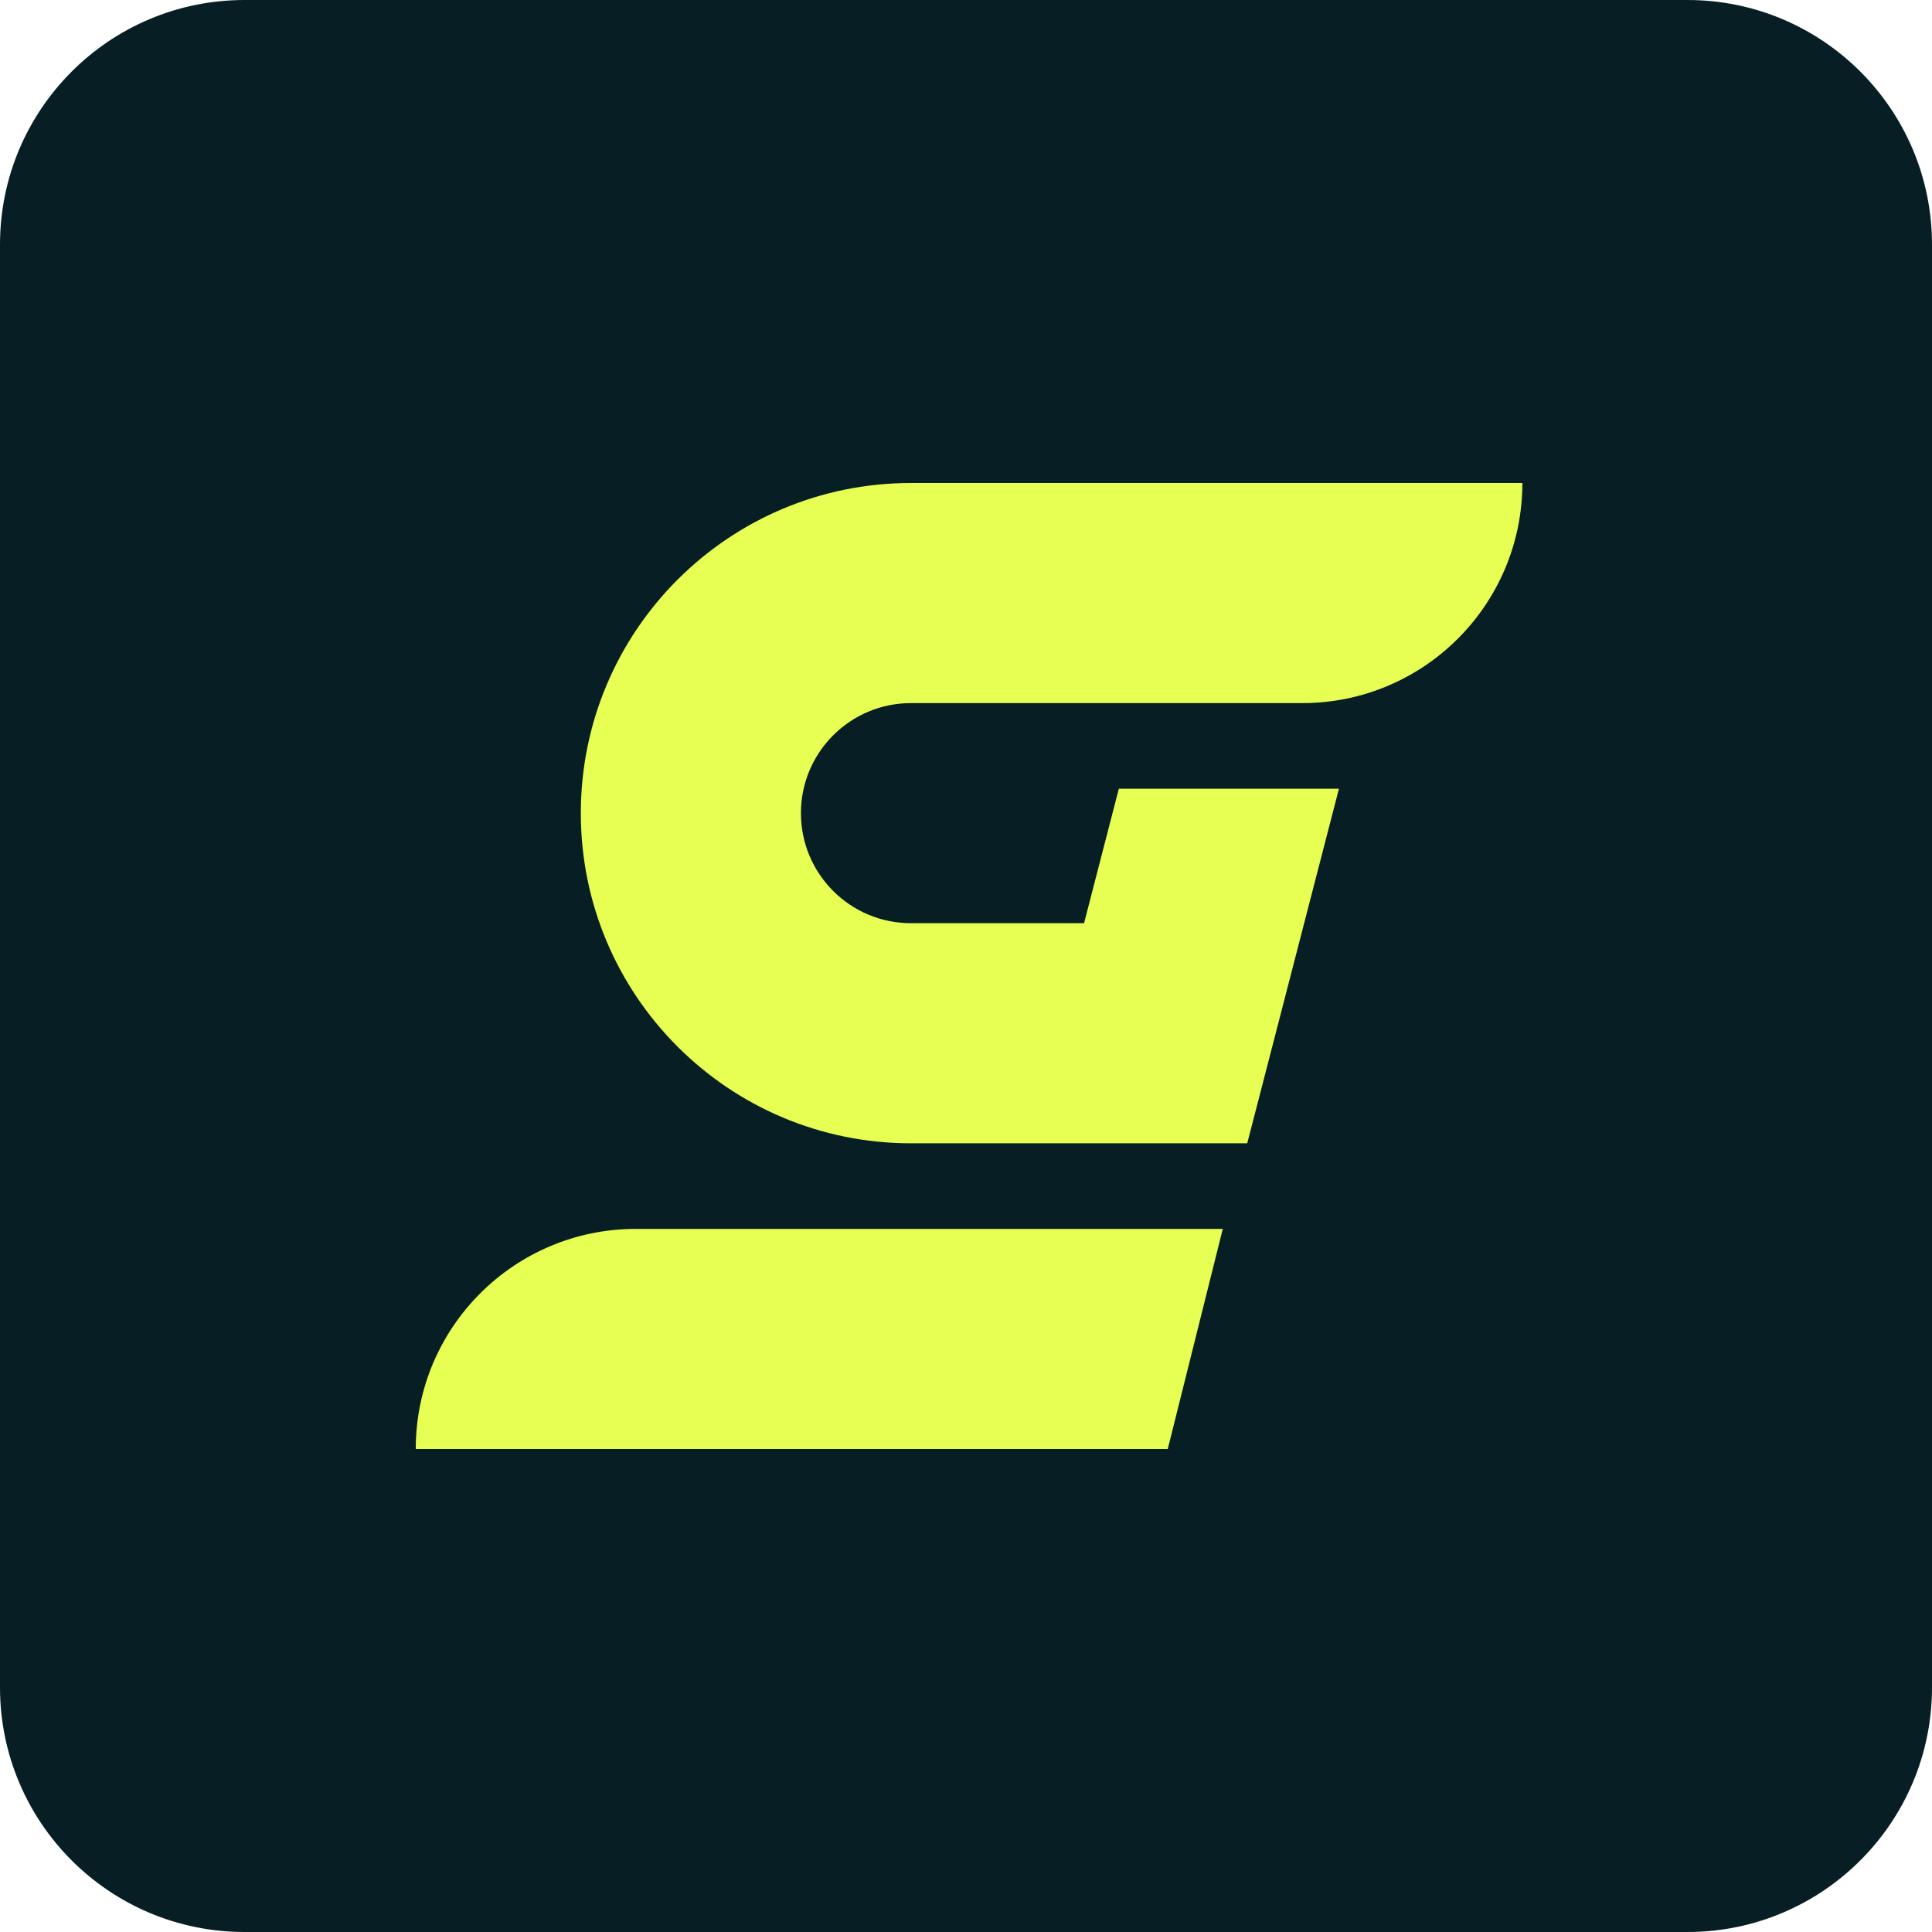
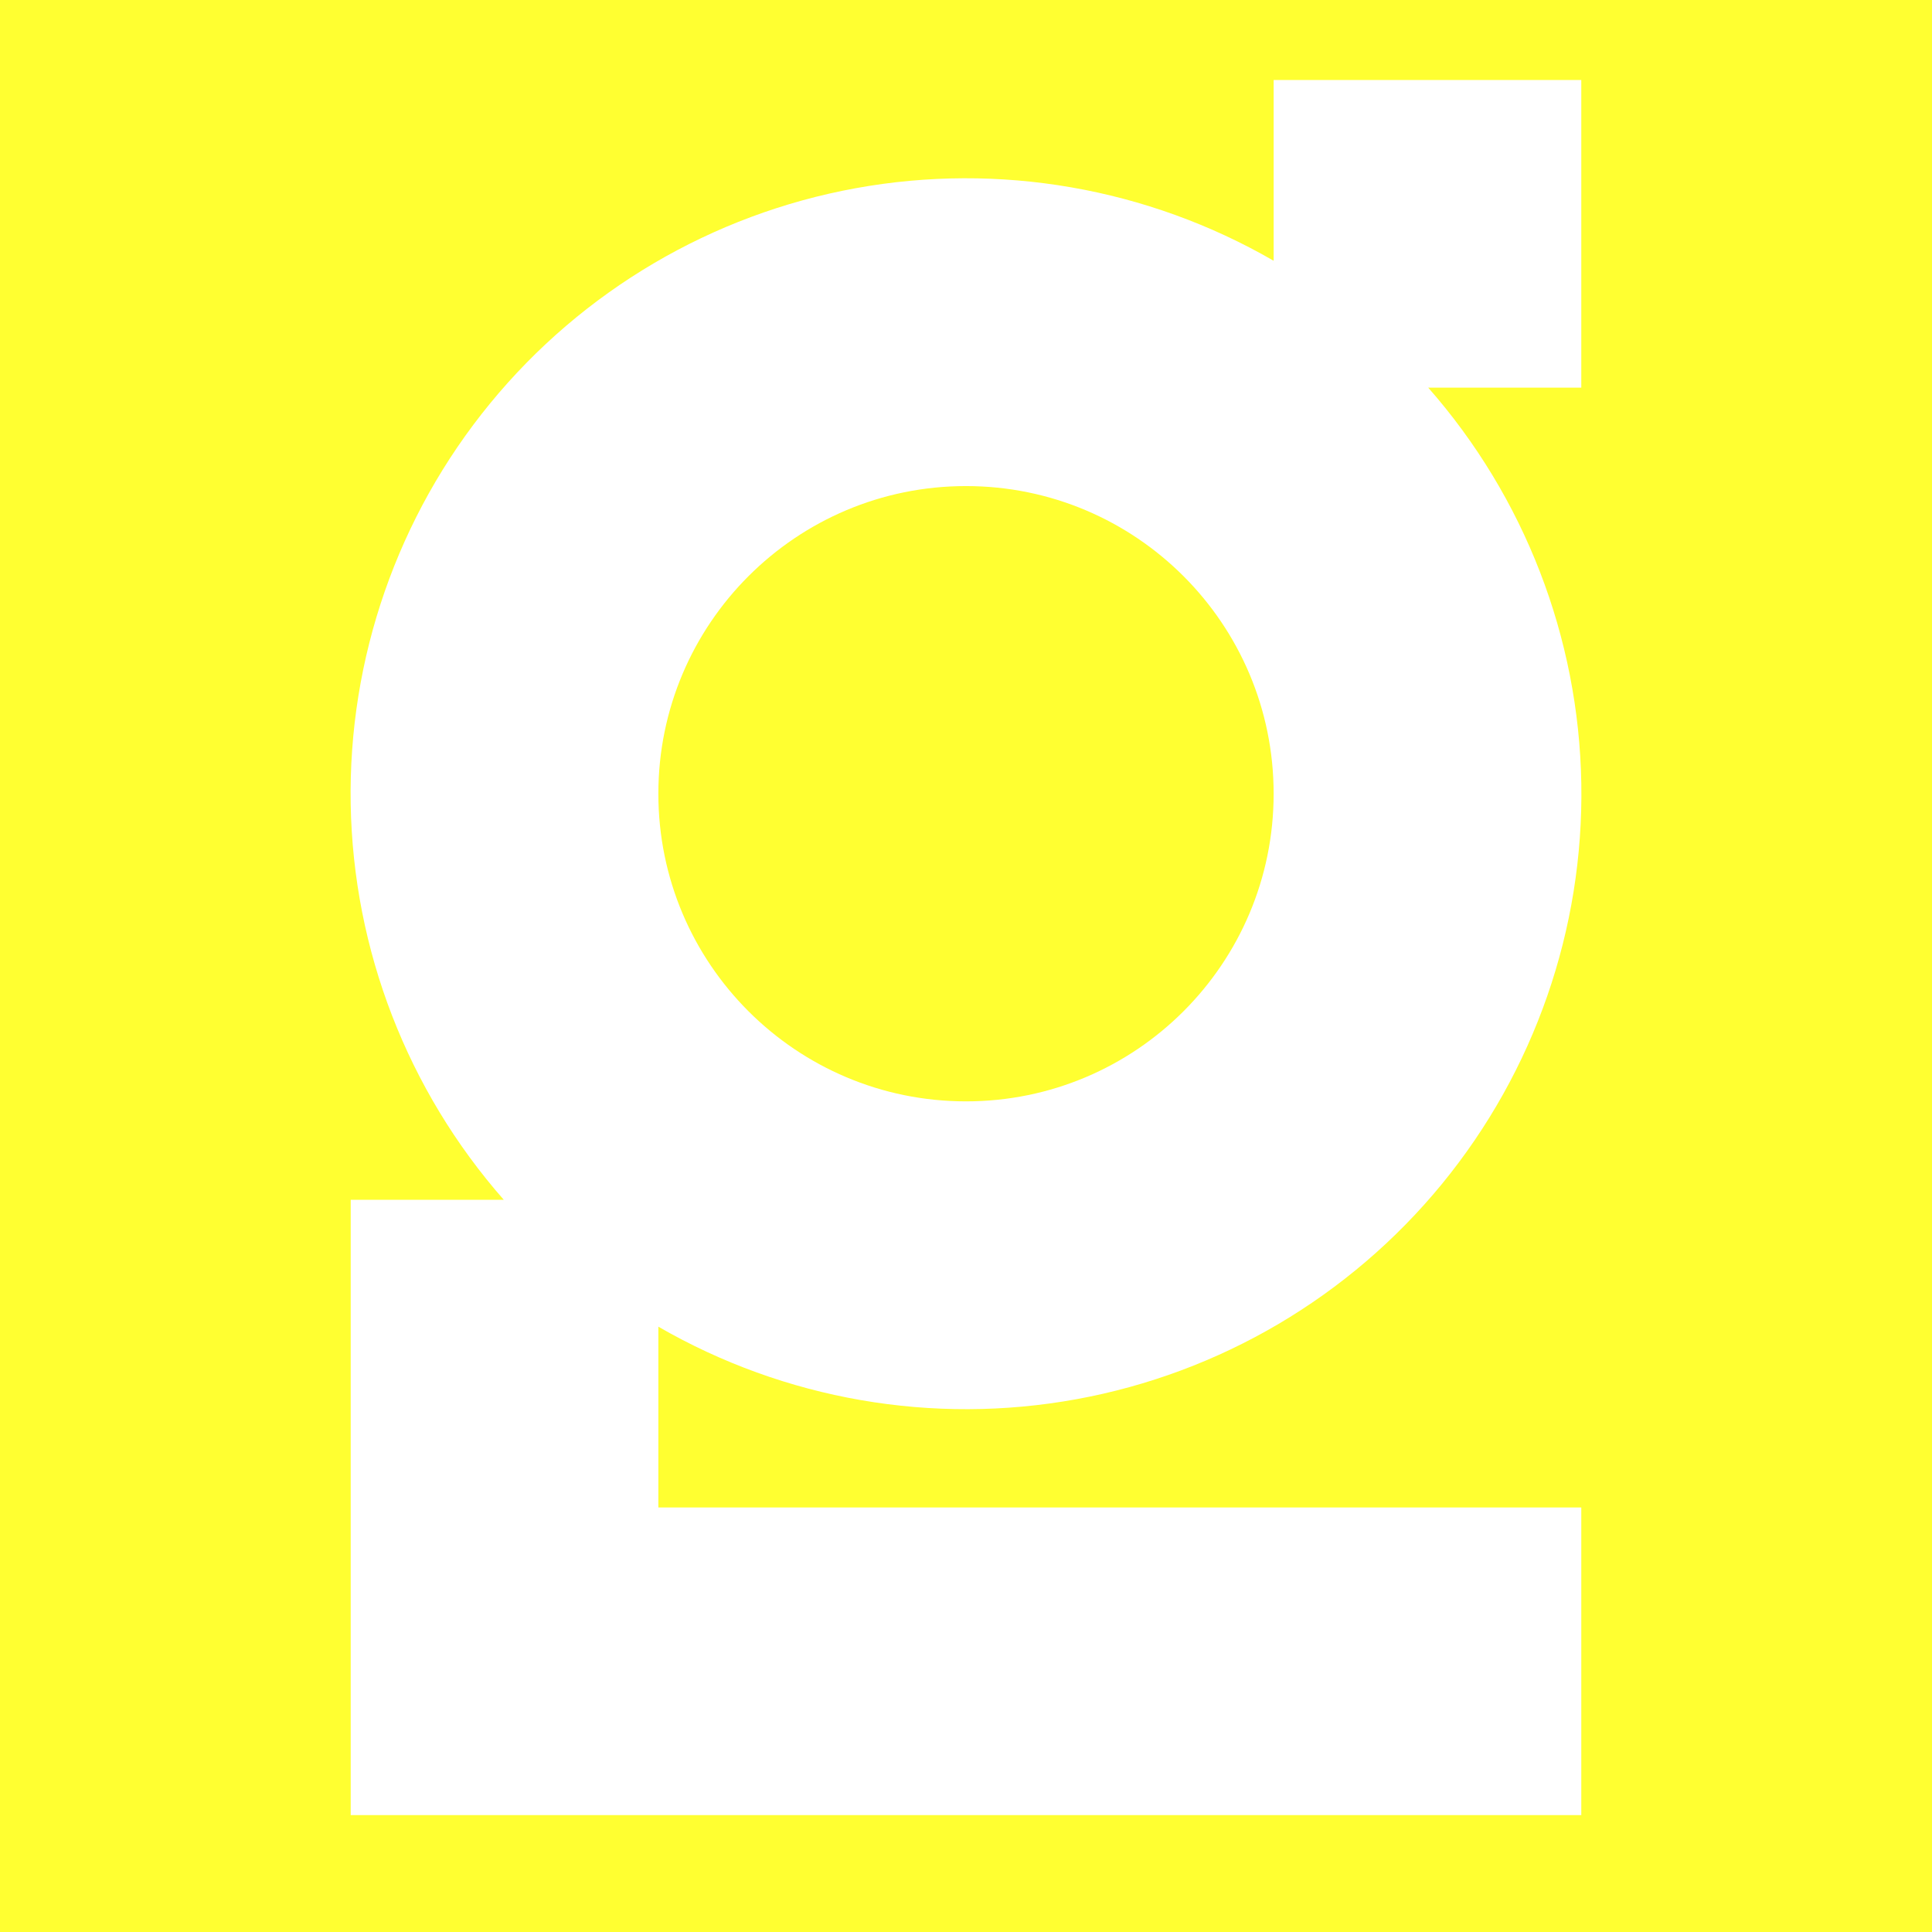
- <svg xmlns="http://www.w3.org/2000/svg" width="316" height="316" viewBox="0 0 316 316" fill="none">
-   <rect width="316" height="316" rx="40" fill="#071F24" />
-   <path fill-rule="evenodd" clip-rule="evenodd" d="M249 79C249 98.882 232.882 115 213 115H149C139.059 115 131 123.059 131 133C131 142.941 139.059 151 149 151H177.31L183 129H219L204 187H149C119.177 187 95 162.823 95 133C95 103.177 119.177 79 149 79C149.167 79 149.334 79.001 149.5 79.002L149.5 79H249ZM68 237C68 217.118 84.118 201 104 201H200L191 237H68Z" fill="#E7FF52" />
+ <svg xmlns="http://www.w3.org/2000/svg" width="314" height="314" viewBox="0 0 314 314" fill="none">
+   <path fill-rule="evenodd" clip-rule="evenodd" d="M0 0H41H273H314V314H273H41H0V0ZM232.12 63H257V13H207V42.38C186.469 30.521 162.392 26.342 139.065 30.59C115.739 34.839 94.68 47.237 79.648 65.573C64.616 83.909 56.588 106.99 56.997 130.696C57.406 154.403 66.225 177.193 81.88 195H57V295H257V245H107V215.62C127.531 227.479 151.608 231.658 174.935 227.41C198.261 223.161 219.32 210.763 234.352 192.427C249.384 174.091 257.412 151.01 257.003 127.304C256.594 103.597 247.775 80.807 232.12 63ZM207 129C207 156.614 184.614 179 157 179C129.386 179 107 156.614 107 129C107 101.386 129.386 79 157 79C184.614 79 207 101.386 207 129Z" fill="#FFFF31" />
</svg>
